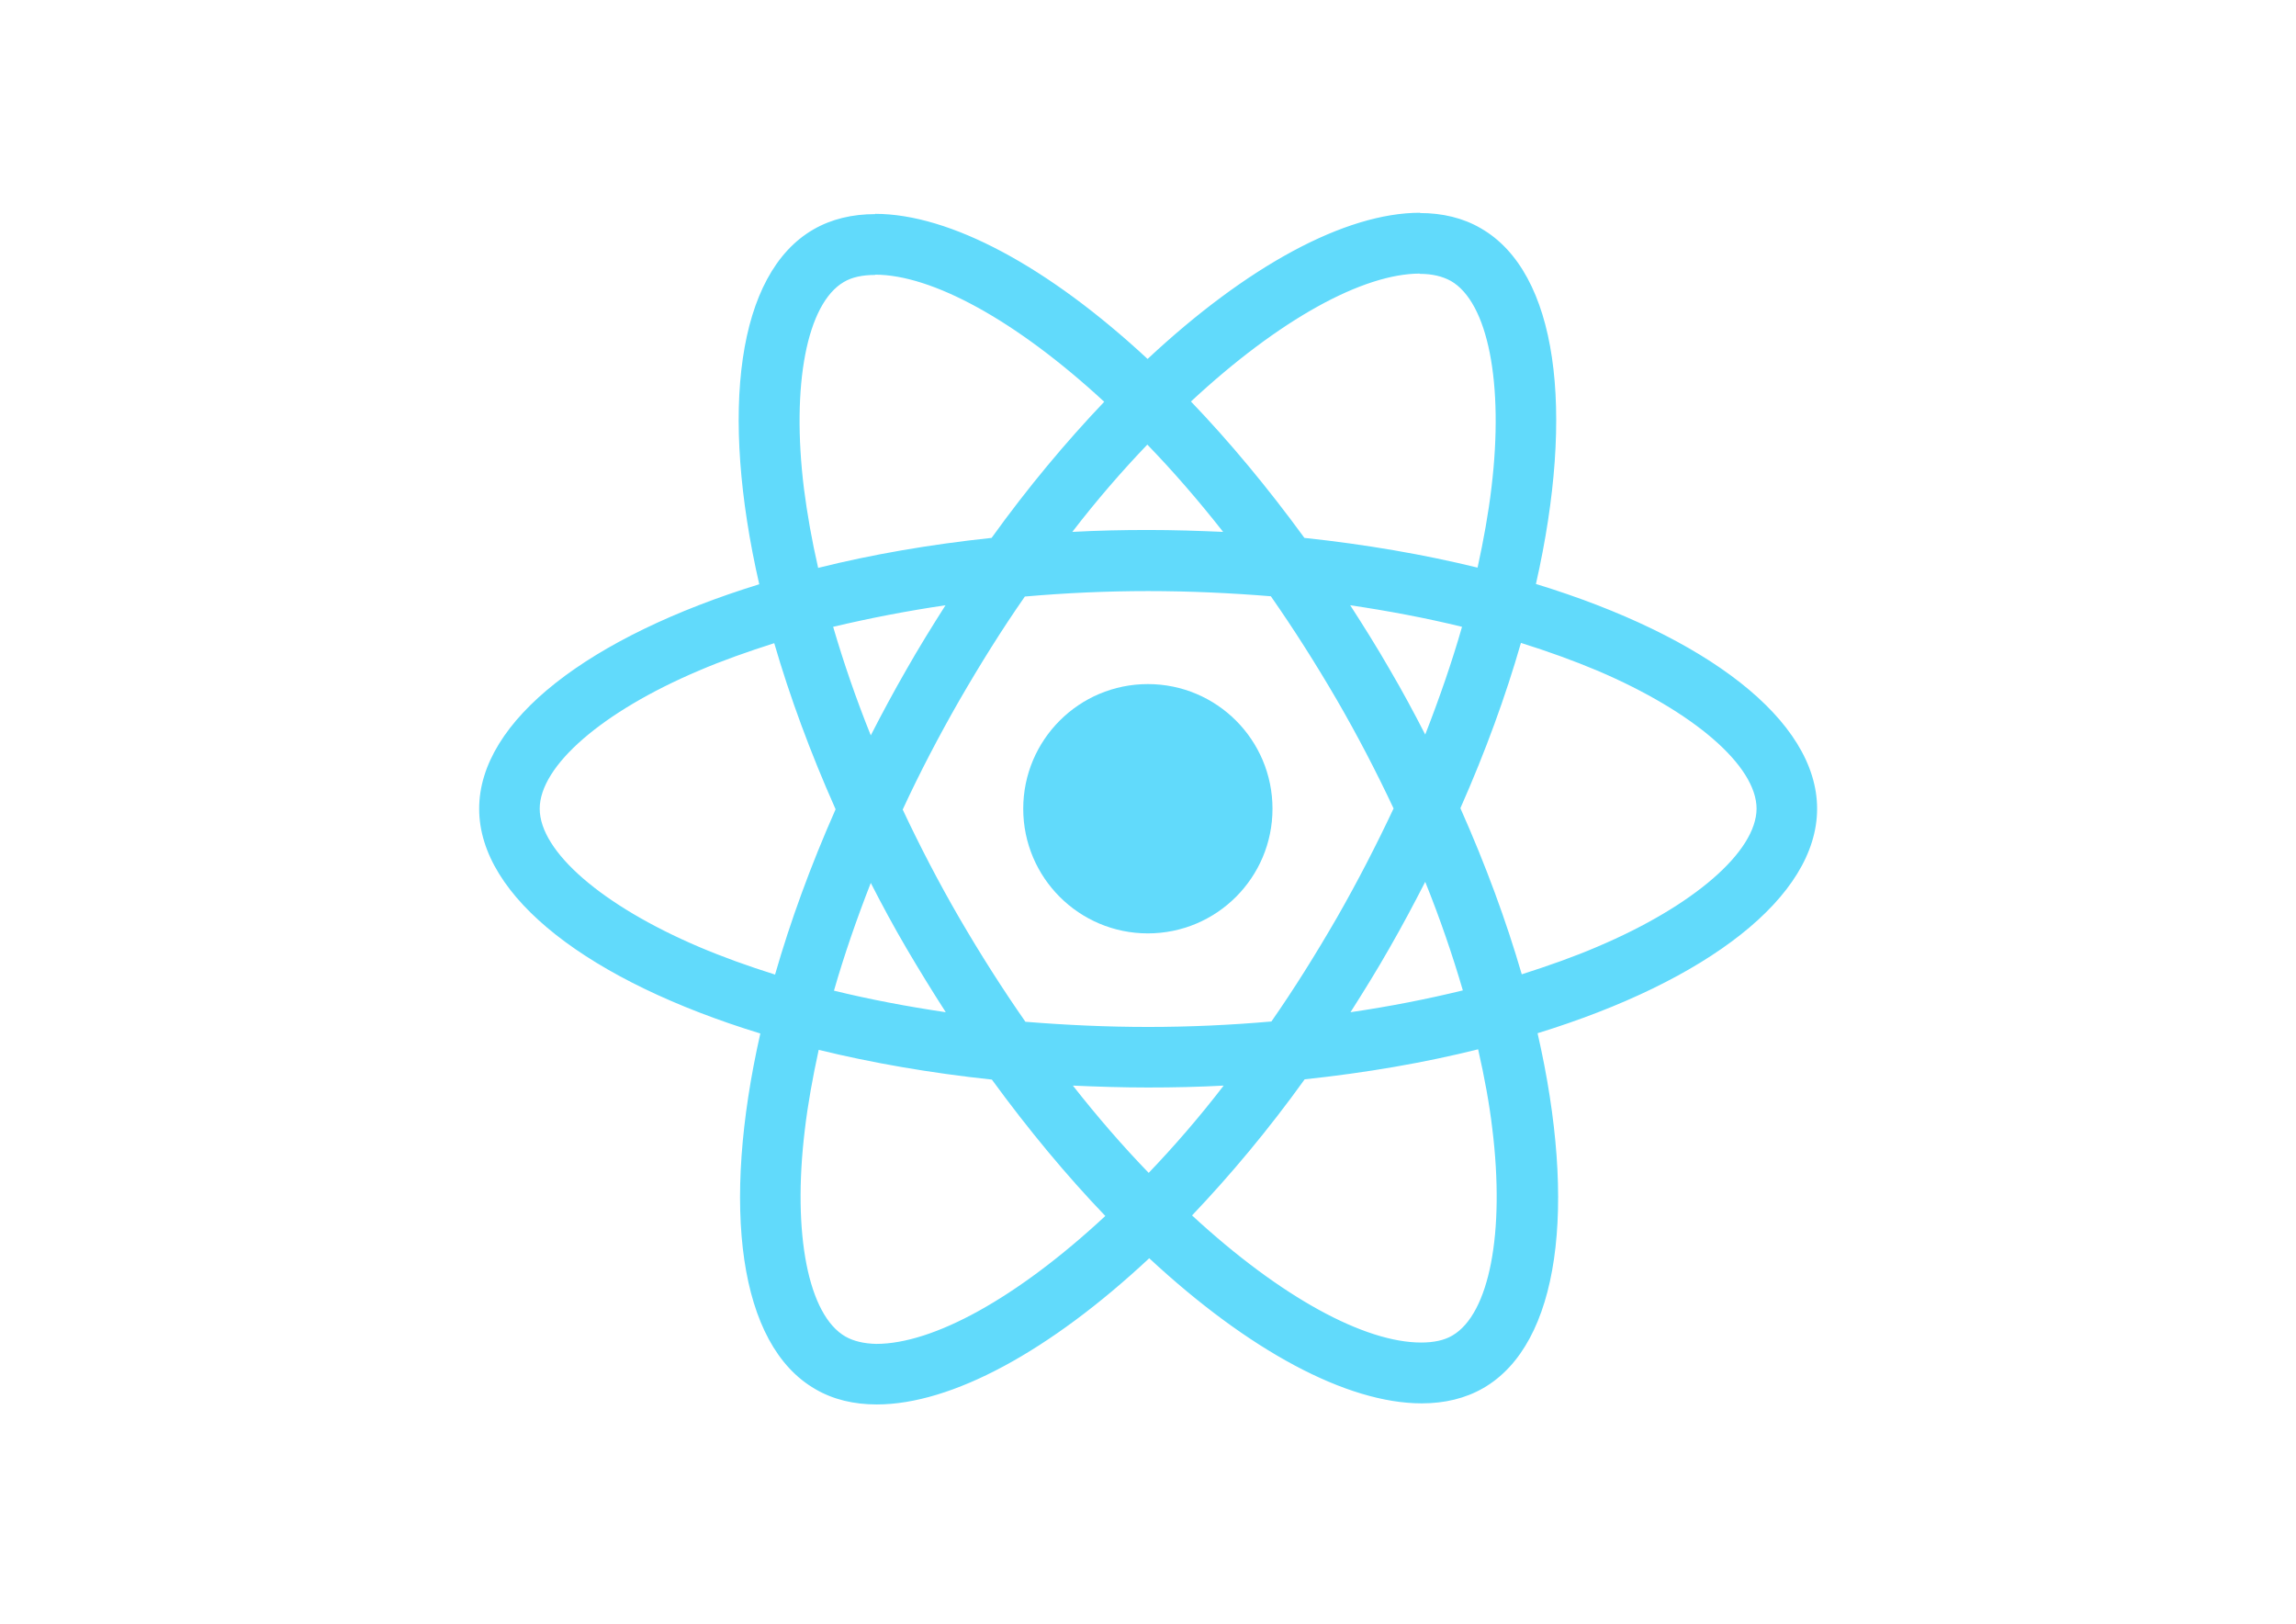
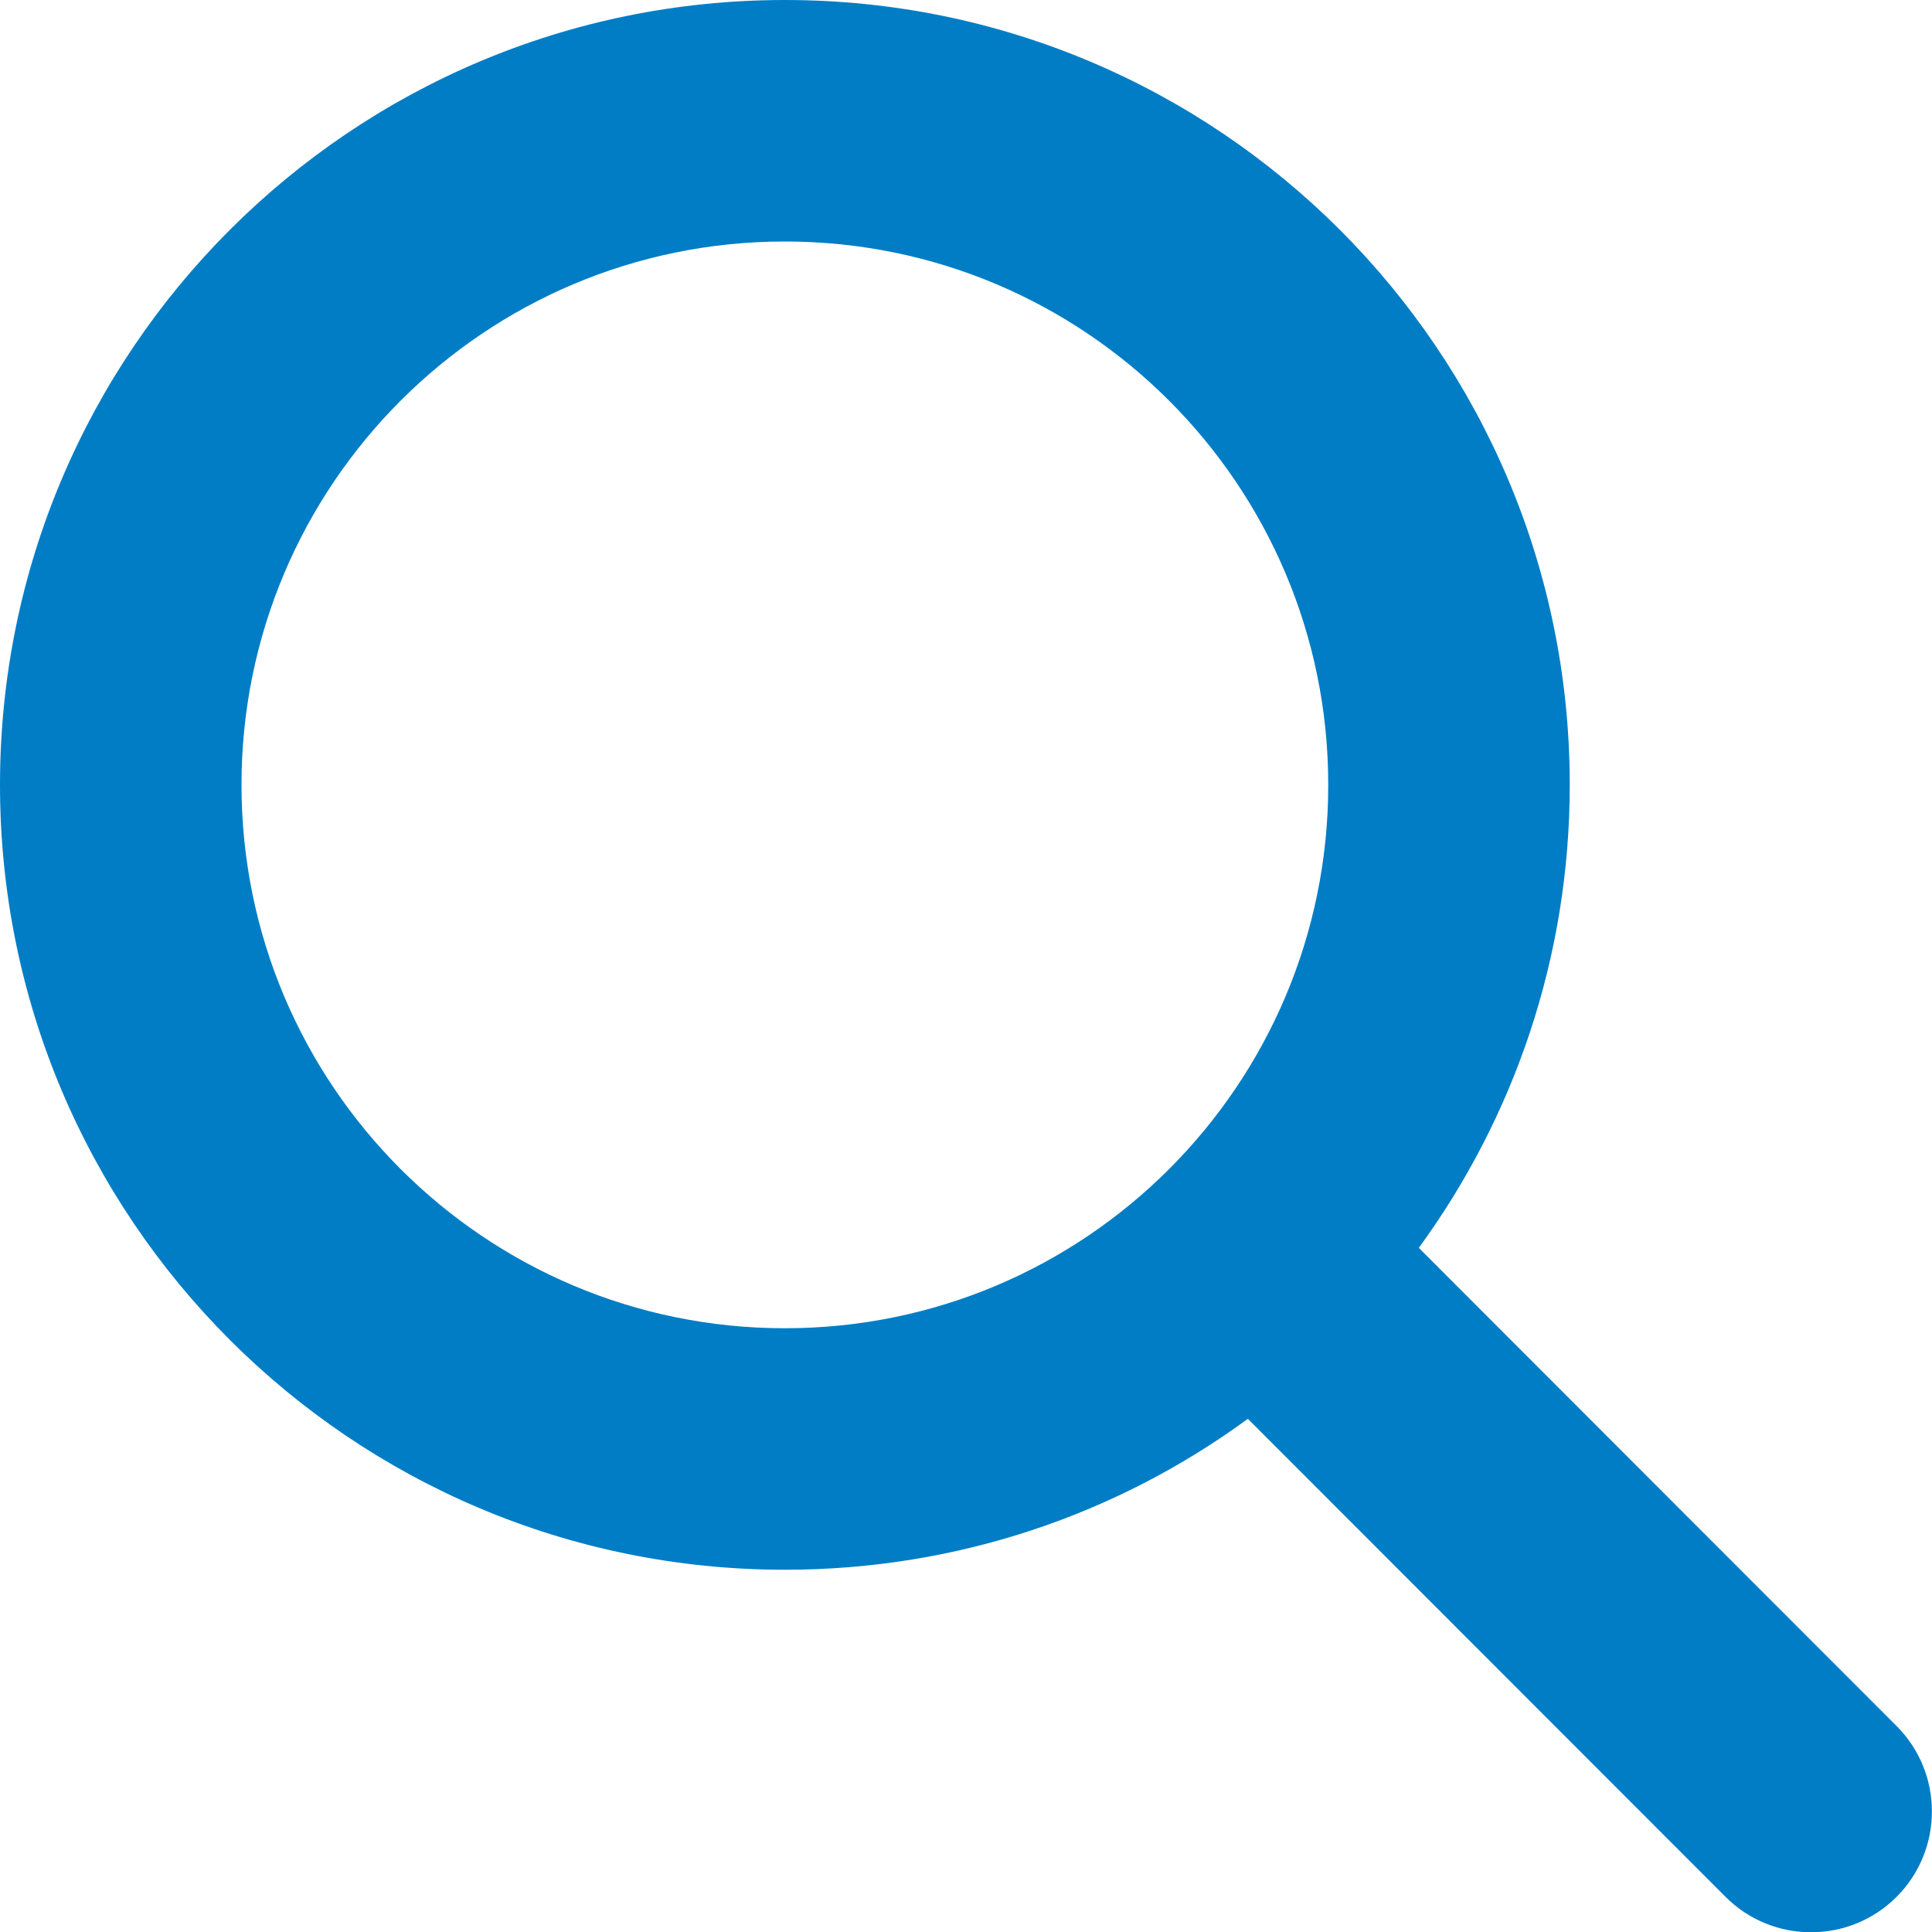
- <svg xmlns="http://www.w3.org/2000/svg" viewBox="0 0 841.9 595.3">
-   <g fill="#61DAFB">
-     <path d="M666.3 296.5c0-32.5-40.7-63.3-103.1-82.4 14.4-63.6 8-114.2-20.2-130.4-6.5-3.8-14.1-5.6-22.4-5.6v22.3c4.6 0 8.3.9 11.4 2.6 13.6 7.8 19.5 37.5 14.9 75.7-1.1 9.4-2.9 19.3-5.1 29.4-19.6-4.8-41-8.5-63.5-10.9-13.5-18.5-27.5-35.3-41.6-50 32.6-30.3 63.2-46.9 84-46.9V78c-27.5 0-63.5 19.6-99.9 53.6-36.4-33.8-72.4-53.2-99.9-53.2v22.3c20.7 0 51.4 16.5 84 46.6-14 14.7-28 31.4-41.3 49.9-22.6 2.4-44 6.1-63.6 11-2.3-10-4-19.7-5.2-29-4.7-38.2 1.1-67.9 14.6-75.8 3-1.8 6.9-2.6 11.5-2.6V78.5c-8.4 0-16 1.8-22.6 5.6-28.1 16.2-34.4 66.7-19.9 130.1-62.2 19.2-102.7 49.9-102.7 82.3 0 32.5 40.7 63.3 103.1 82.4-14.4 63.6-8 114.2 20.2 130.4 6.5 3.8 14.1 5.6 22.5 5.6 27.5 0 63.5-19.6 99.9-53.6 36.4 33.8 72.4 53.2 99.9 53.2 8.4 0 16-1.8 22.6-5.6 28.1-16.2 34.4-66.7 19.9-130.1 62-19.1 102.5-49.9 102.5-82.3zm-130.2-66.7c-3.7 12.9-8.3 26.2-13.5 39.5-4.1-8-8.4-16-13.1-24-4.6-8-9.5-15.8-14.4-23.4 14.2 2.1 27.9 4.7 41 7.9zm-45.8 106.5c-7.8 13.5-15.8 26.3-24.1 38.2-14.9 1.3-30 2-45.2 2-15.1 0-30.2-.7-45-1.9-8.3-11.9-16.4-24.6-24.2-38-7.6-13.1-14.5-26.4-20.8-39.8 6.2-13.4 13.2-26.8 20.7-39.9 7.8-13.5 15.8-26.3 24.1-38.2 14.9-1.3 30-2 45.2-2 15.1 0 30.2.7 45 1.9 8.3 11.9 16.4 24.6 24.2 38 7.6 13.1 14.5 26.4 20.8 39.8-6.3 13.4-13.2 26.8-20.7 39.9zm32.3-13c5.4 13.4 10 26.8 13.8 39.8-13.1 3.2-26.9 5.9-41.2 8 4.9-7.7 9.8-15.6 14.4-23.7 4.6-8 8.9-16.1 13-24.1zM421.2 430c-9.3-9.6-18.6-20.3-27.8-32 9 .4 18.2.7 27.5.7 9.4 0 18.7-.2 27.8-.7-9 11.7-18.3 22.4-27.5 32zm-74.4-58.9c-14.2-2.1-27.9-4.7-41-7.9 3.7-12.9 8.3-26.2 13.5-39.5 4.1 8 8.4 16 13.1 24 4.7 8 9.5 15.8 14.4 23.4zM420.7 163c9.3 9.6 18.6 20.3 27.8 32-9-.4-18.2-.7-27.5-.7-9.4 0-18.7.2-27.8.7 9-11.7 18.3-22.4 27.5-32zm-74 58.9c-4.9 7.7-9.8 15.6-14.4 23.7-4.6 8-8.9 16-13 24-5.4-13.4-10-26.8-13.8-39.8 13.1-3.1 26.9-5.8 41.2-7.9zm-90.5 125.2c-35.4-15.1-58.3-34.9-58.3-50.6 0-15.7 22.9-35.6 58.3-50.6 8.6-3.7 18-7 27.7-10.1 5.7 19.6 13.2 40 22.5 60.9-9.2 20.8-16.6 41.1-22.2 60.6-9.9-3.1-19.3-6.5-28-10.2zM310 490c-13.6-7.8-19.5-37.5-14.9-75.7 1.1-9.4 2.9-19.3 5.1-29.4 19.6 4.8 41 8.5 63.5 10.9 13.5 18.5 27.5 35.3 41.6 50-32.6 30.3-63.2 46.9-84 46.9-4.5-.1-8.3-1-11.3-2.7zm237.2-76.2c4.7 38.2-1.1 67.9-14.6 75.8-3 1.8-6.9 2.6-11.5 2.6-20.7 0-51.4-16.5-84-46.6 14-14.7 28-31.4 41.3-49.9 22.6-2.4 44-6.1 63.6-11 2.3 10.1 4.1 19.8 5.2 29.1zm38.5-66.7c-8.6 3.7-18 7-27.7 10.1-5.7-19.6-13.2-40-22.5-60.9 9.2-20.8 16.6-41.1 22.2-60.6 9.9 3.1 19.3 6.5 28.1 10.2 35.4 15.1 58.3 34.9 58.3 50.6-.1 15.7-23 35.6-58.4 50.6zM320.8 78.4z" />
-     <circle cx="420.9" cy="296.5" r="45.7" />
-     <path d="M520.5 78.1z" />
-   </g>
+ <svg xmlns="http://www.w3.org/2000/svg" height="16" width="16" viewBox="0 0 512 512">
+   <path opacity="1" fill="#007dc5" d="M416 208c0 45.9-14.9 88.3-40 122.7L502.6 457.4c12.5 12.5 12.5 32.8 0 45.3s-32.8 12.5-45.3 0L330.7 376c-34.4 25.2-76.8 40-122.7 40C93.1 416 0 322.9 0 208S93.1 0 208 0S416 93.1 416 208zM208 352a144 144 0 1 0 0-288 144 144 0 1 0 0 288z" />
</svg>
